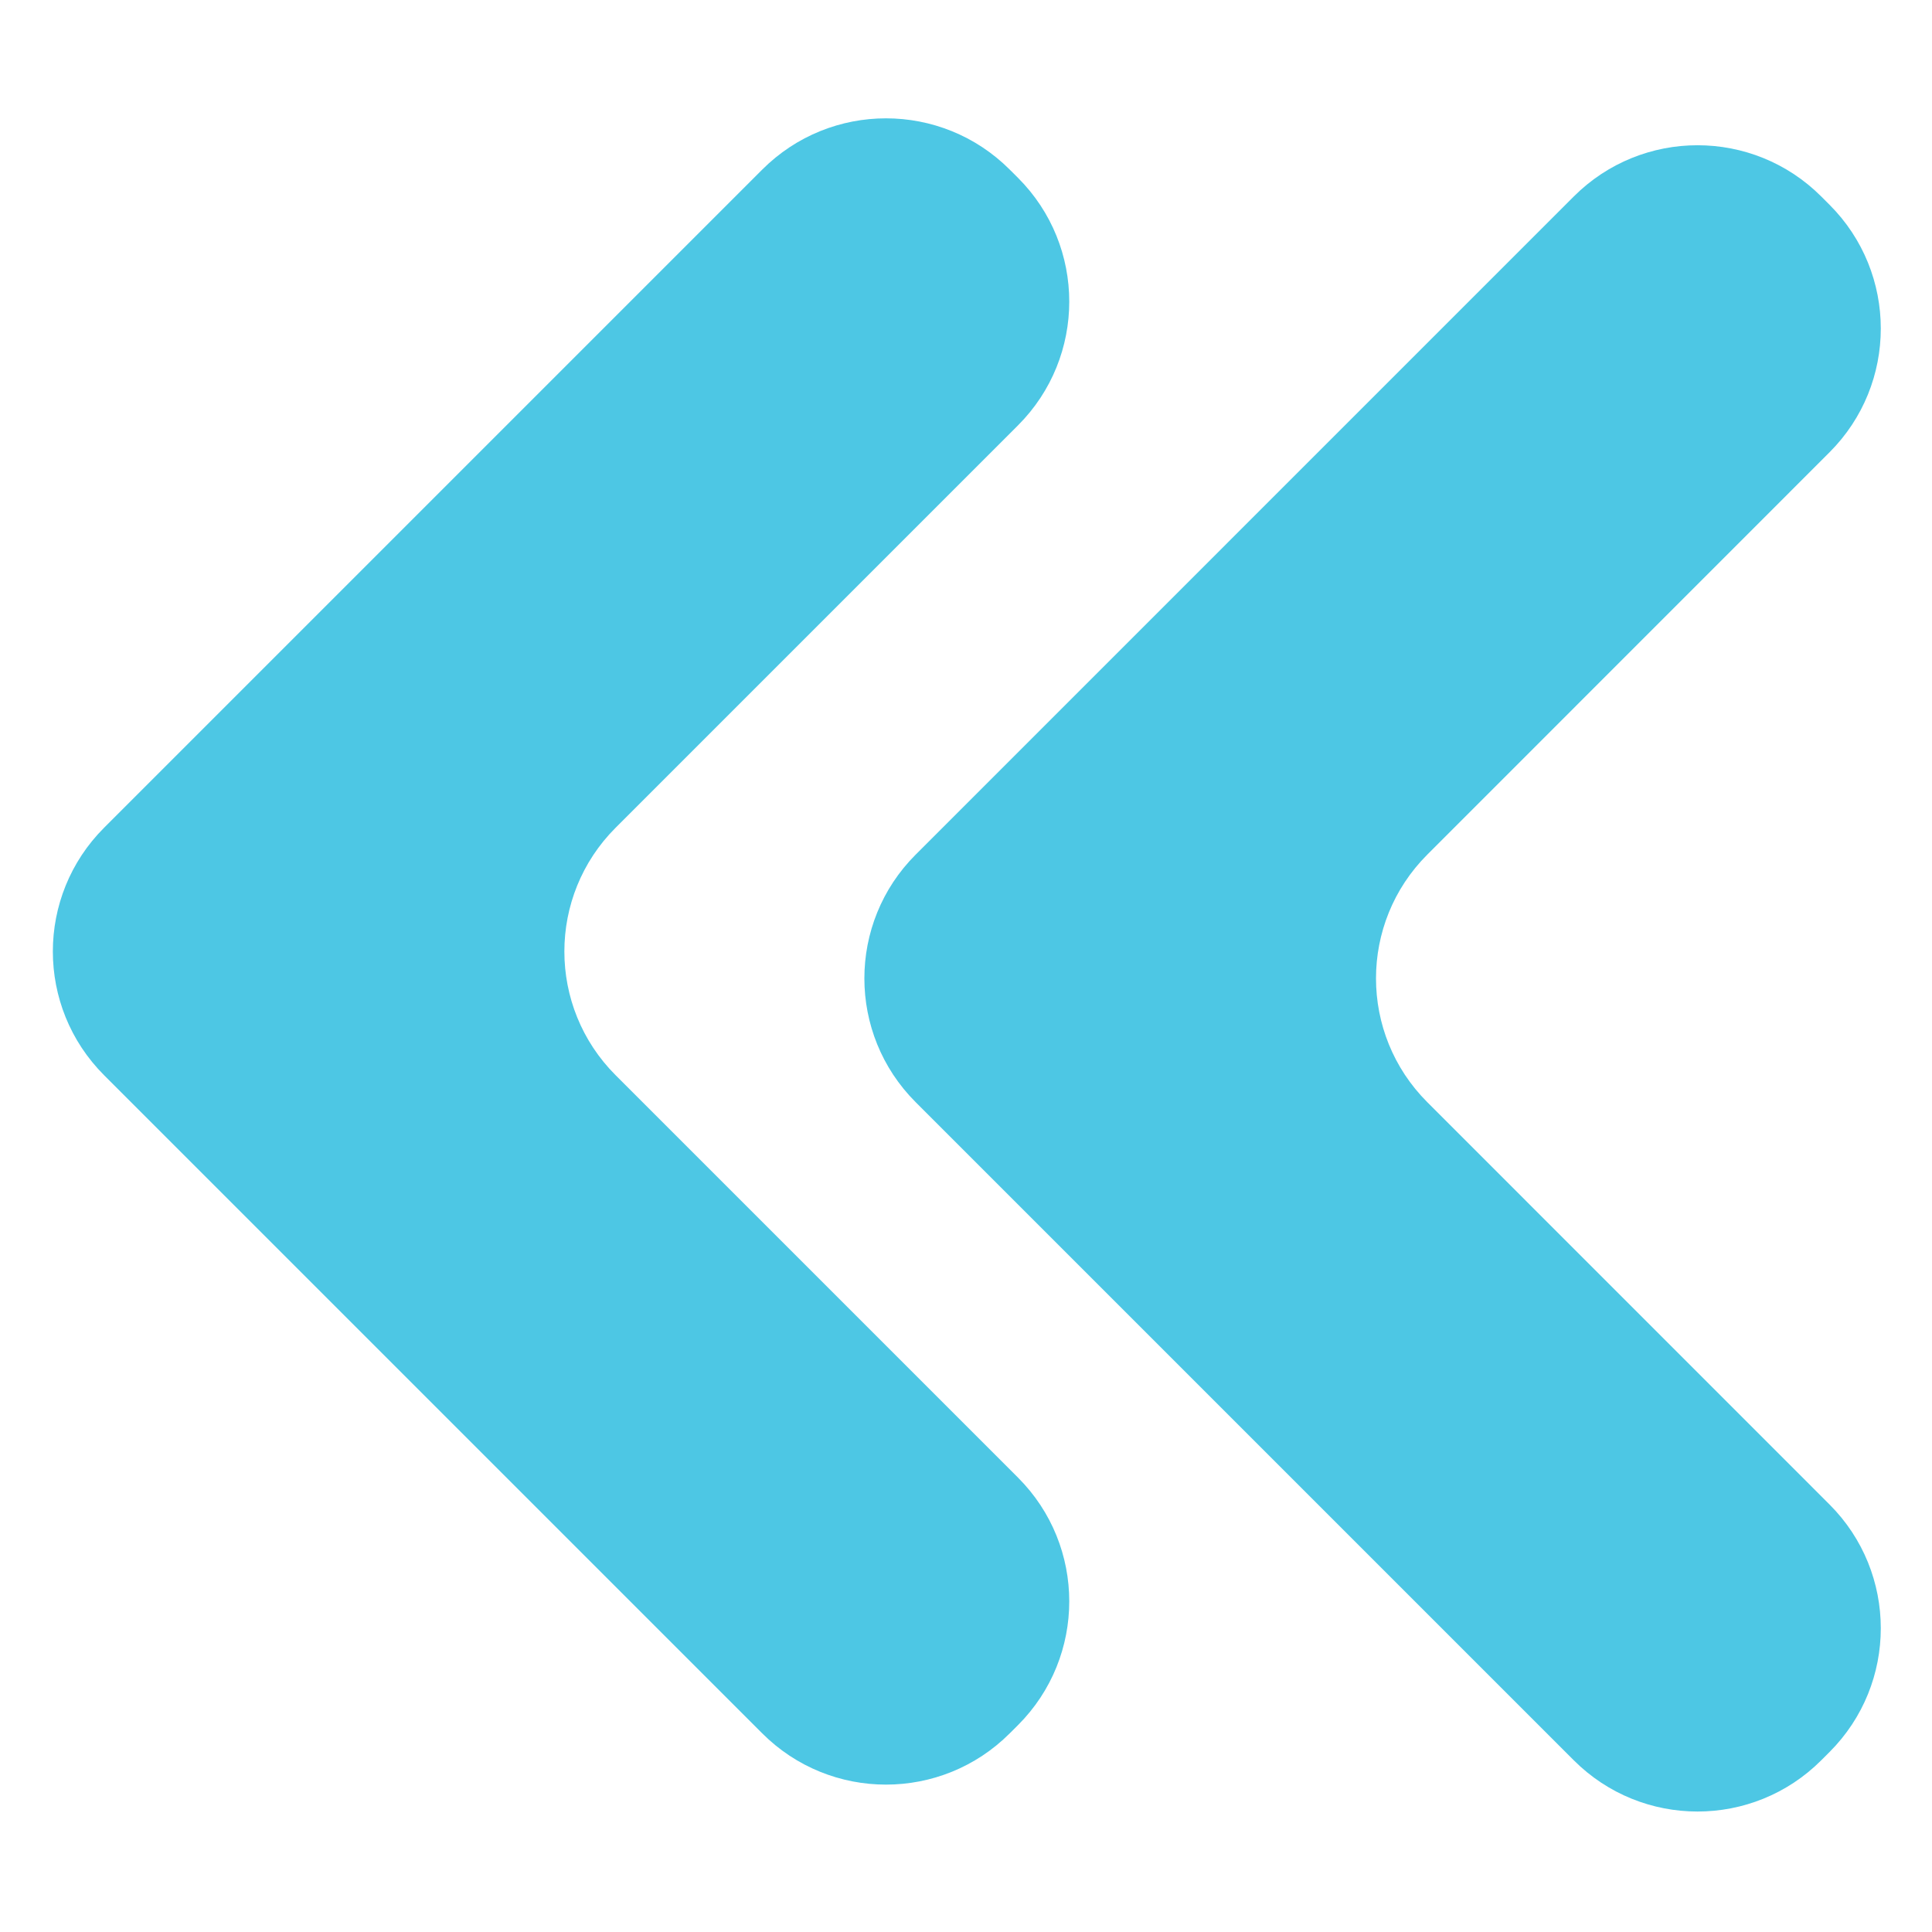
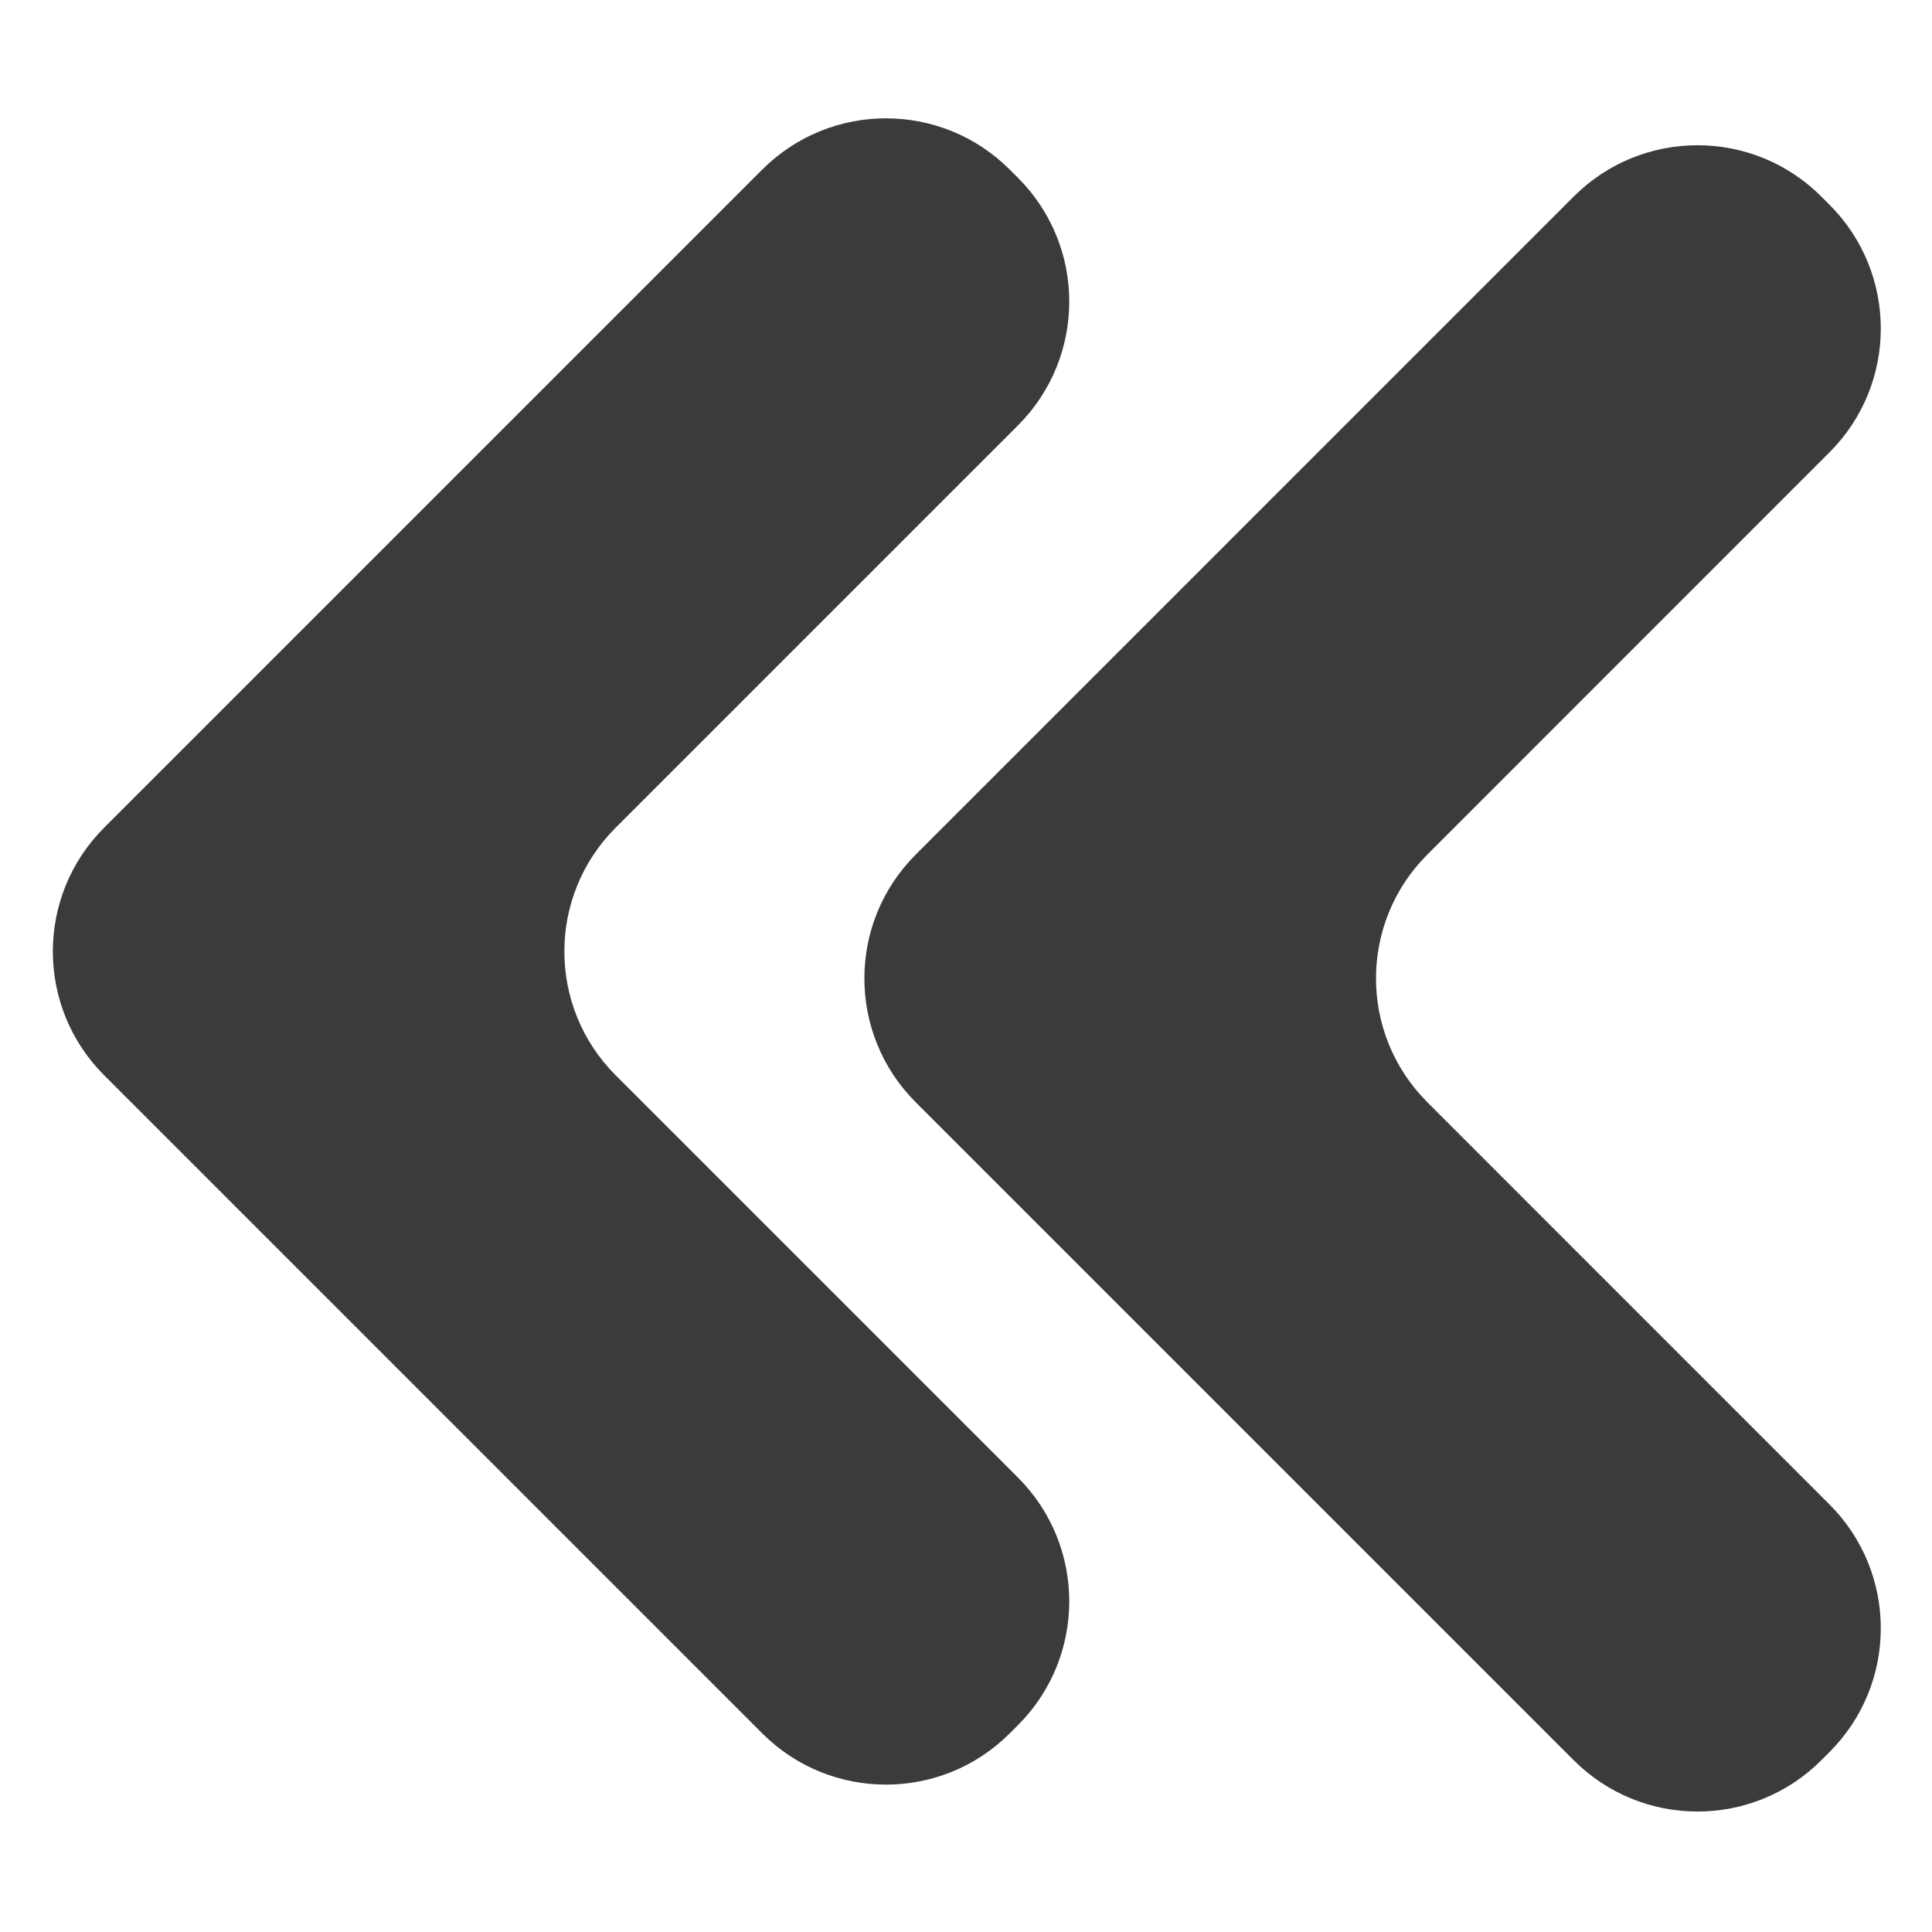
<svg xmlns="http://www.w3.org/2000/svg" viewBox="0 0 800 800">
  <defs>
    <style>
      .cls-1 {
-         fill: #4dc7e4;
+         fill: #3b3b3b;
      }
    </style>
  </defs>
  <g id="Слой_2" data-name="Слой 2">
    <g>
      <path class="cls-1" d="M254.92,342.74,421.53,176.13a72.47,72.47,0,0,0,0-102.49l-3.42-3.41a72.46,72.46,0,0,0-102.49,0L43.11,342.74a72.47,72.47,0,0,0,0,102.49L315.62,717.74a72.46,72.46,0,0,0,102.49,0l3.42-3.41a72.47,72.47,0,0,0,0-102.49L254.92,445.23A72.47,72.47,0,0,1,254.92,342.74Z" />
      <path class="cls-1" d="M591,353.89,757.57,187.28a72.47,72.47,0,0,0,0-102.49l-3.42-3.42a72.47,72.47,0,0,0-102.49,0L379.15,353.89a72.46,72.46,0,0,0,0,102.49L651.66,728.89a72.47,72.47,0,0,0,102.49,0l3.42-3.42a72.47,72.47,0,0,0,0-102.49L591,456.38A72.47,72.47,0,0,1,591,353.89Z" />
    </g>
  </g>
</svg>
